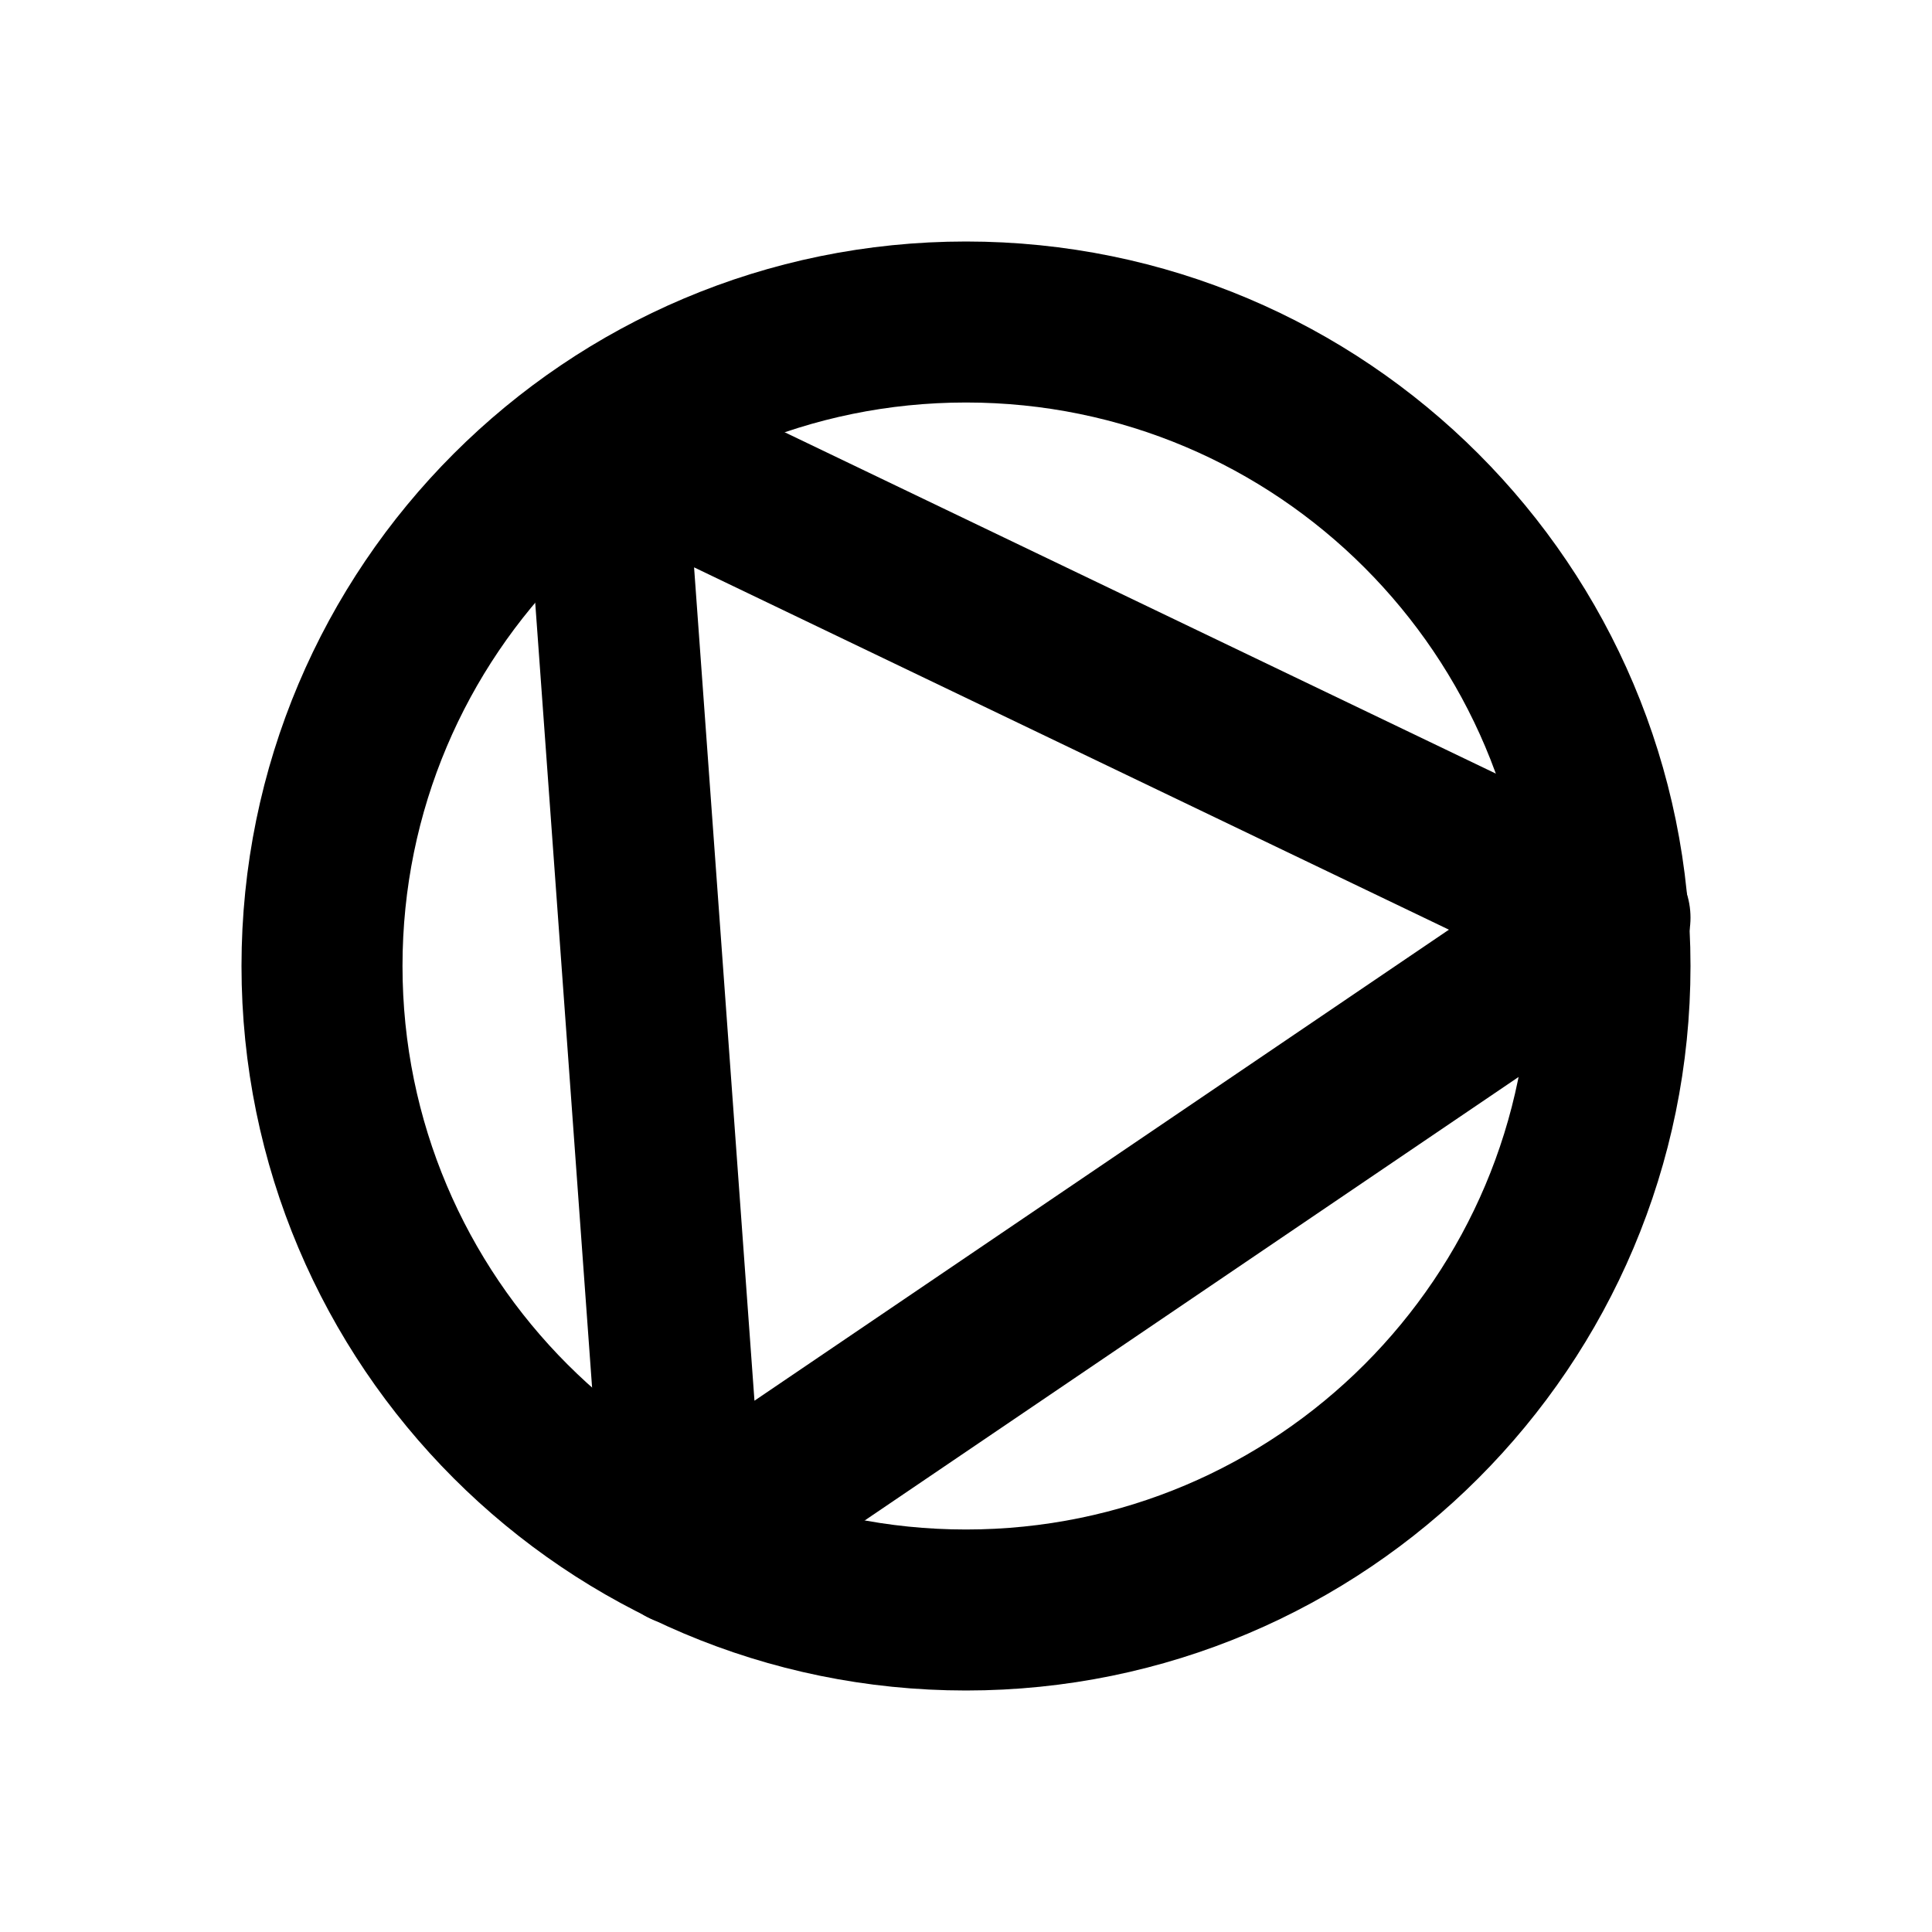
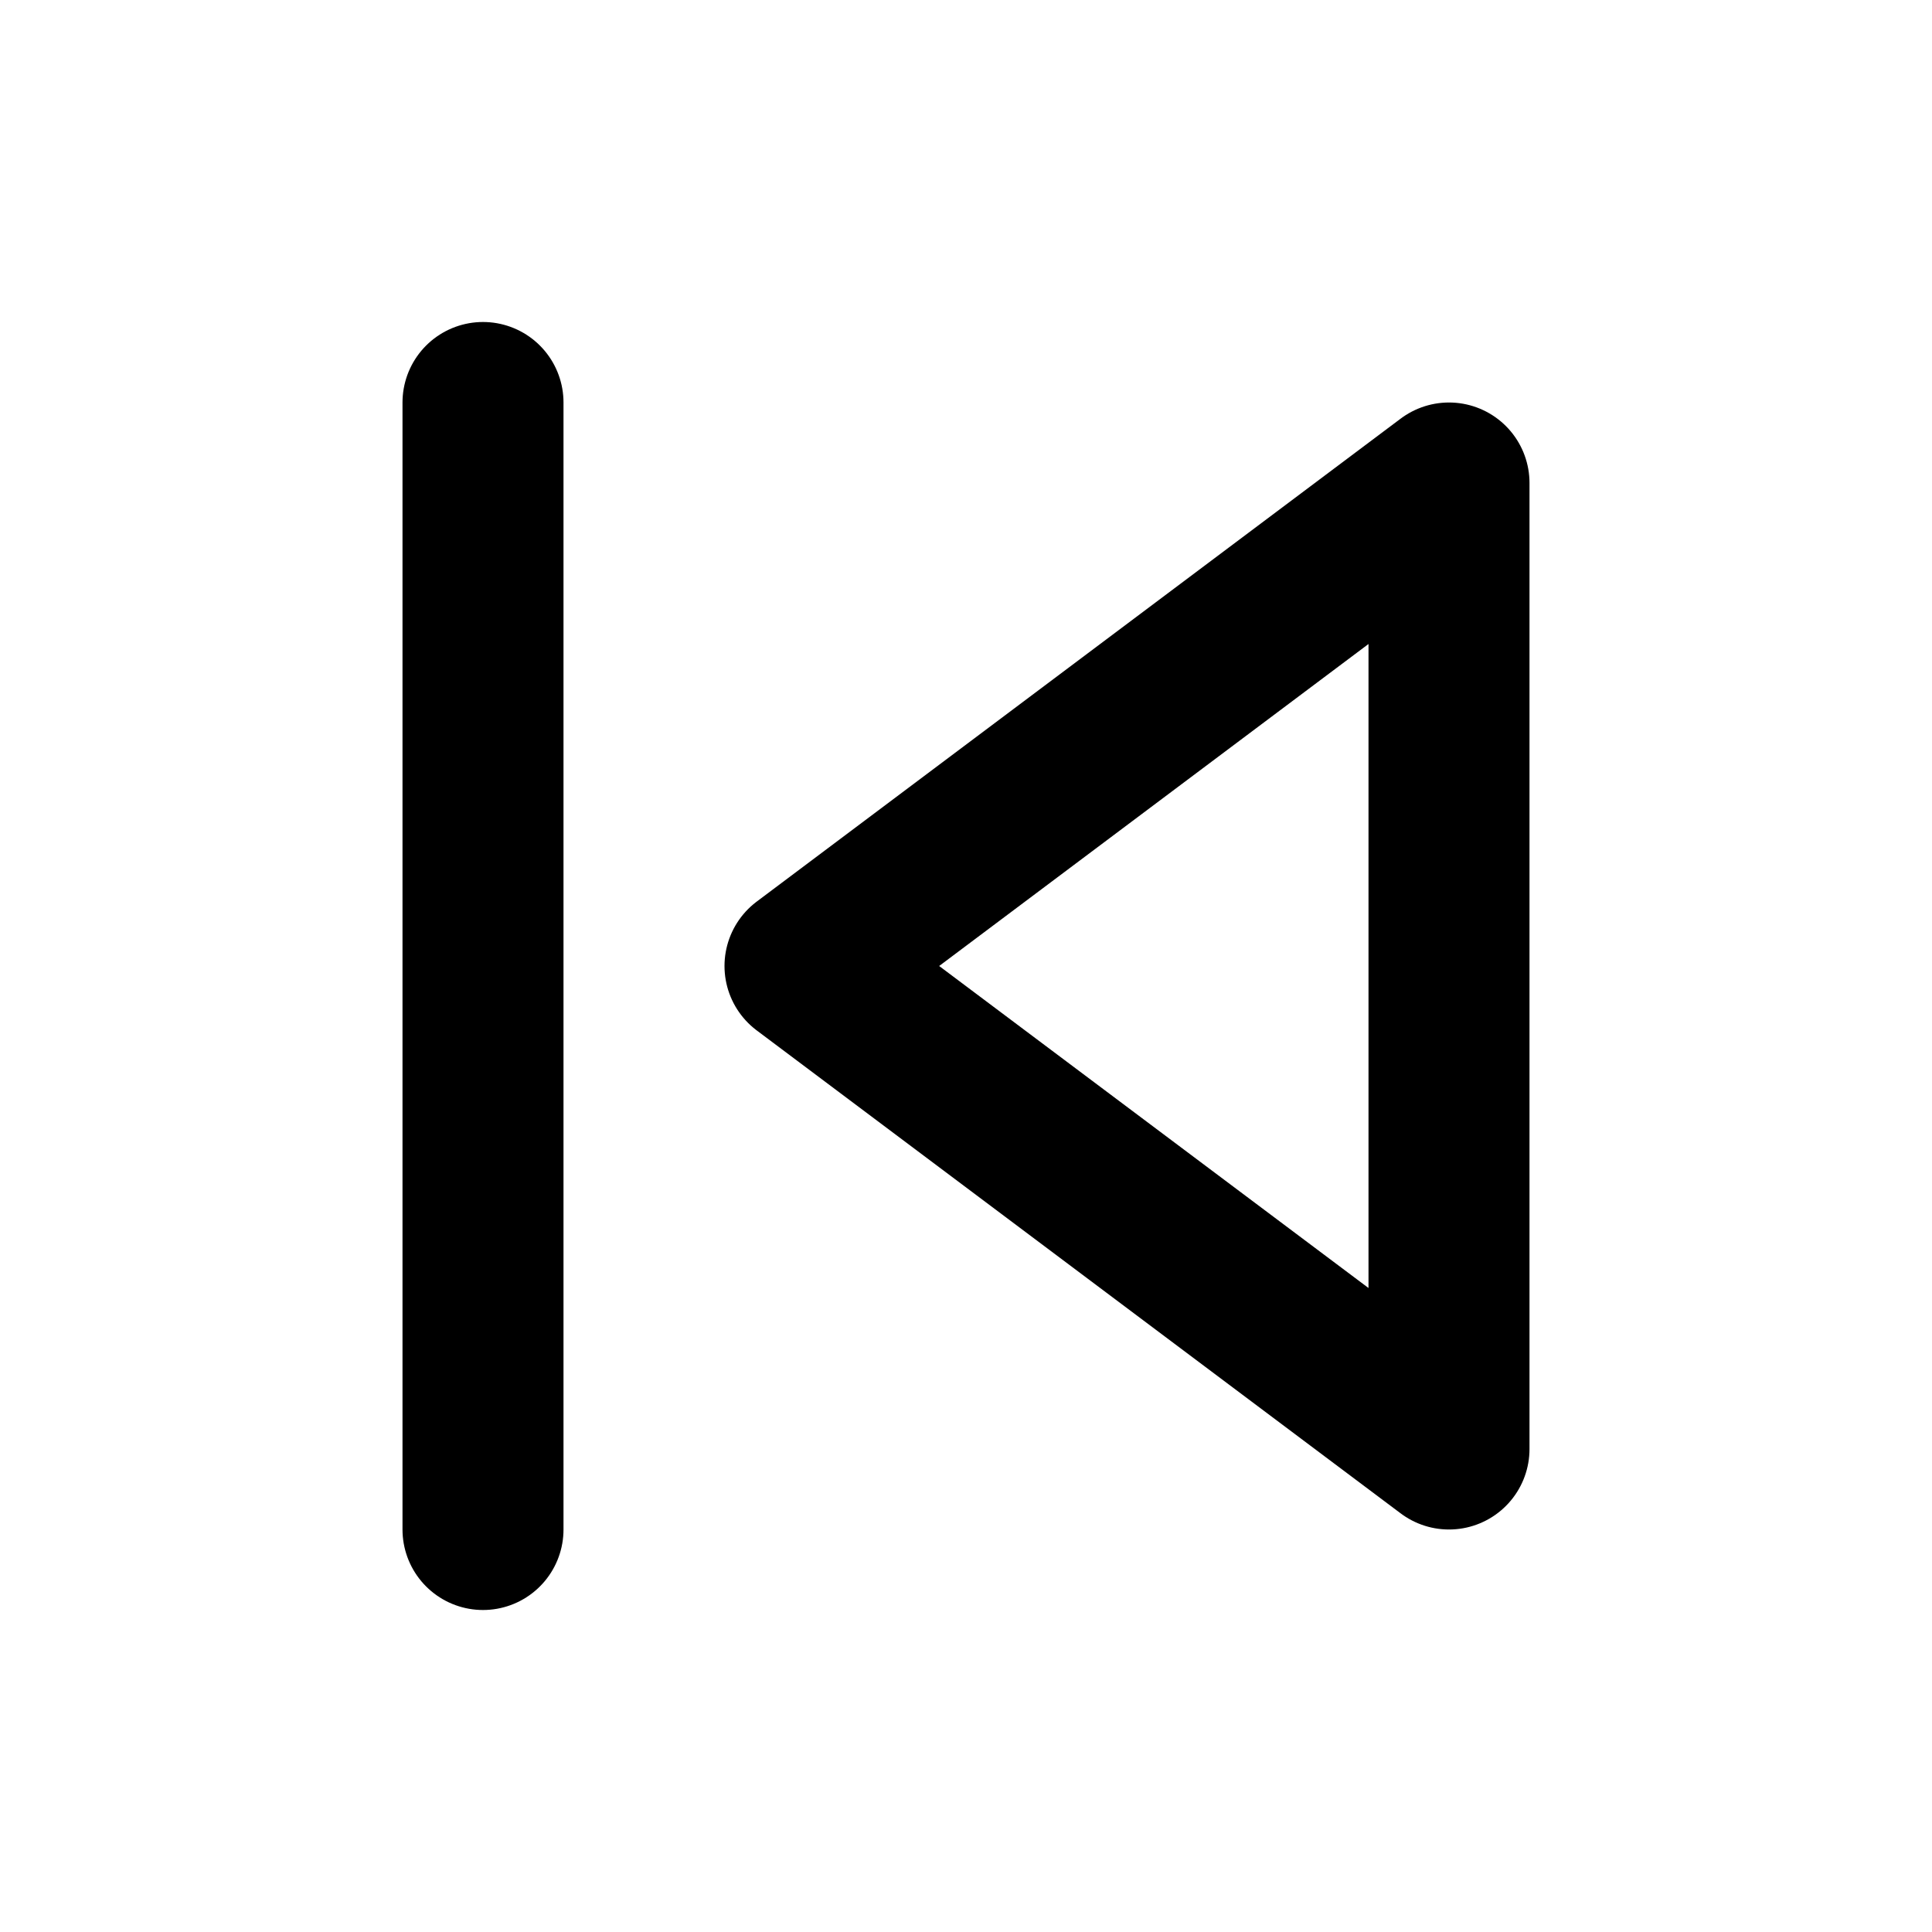
<svg xmlns="http://www.w3.org/2000/svg" viewBox="0 0 24 24" fill="none" stroke="currentColor" stroke-width="2" stroke-linecap="round" stroke-linejoin="round">
-   <circle cx="12" cy="12" r="8" />
-   <polyline points="20.0,11.4 8.5,19.2 7.5,5.4 20.0,11.4" />
+   <path d="M6 5v14" />
+   <path d="M18 6l-8 6 8 6V6z" />
</svg>
